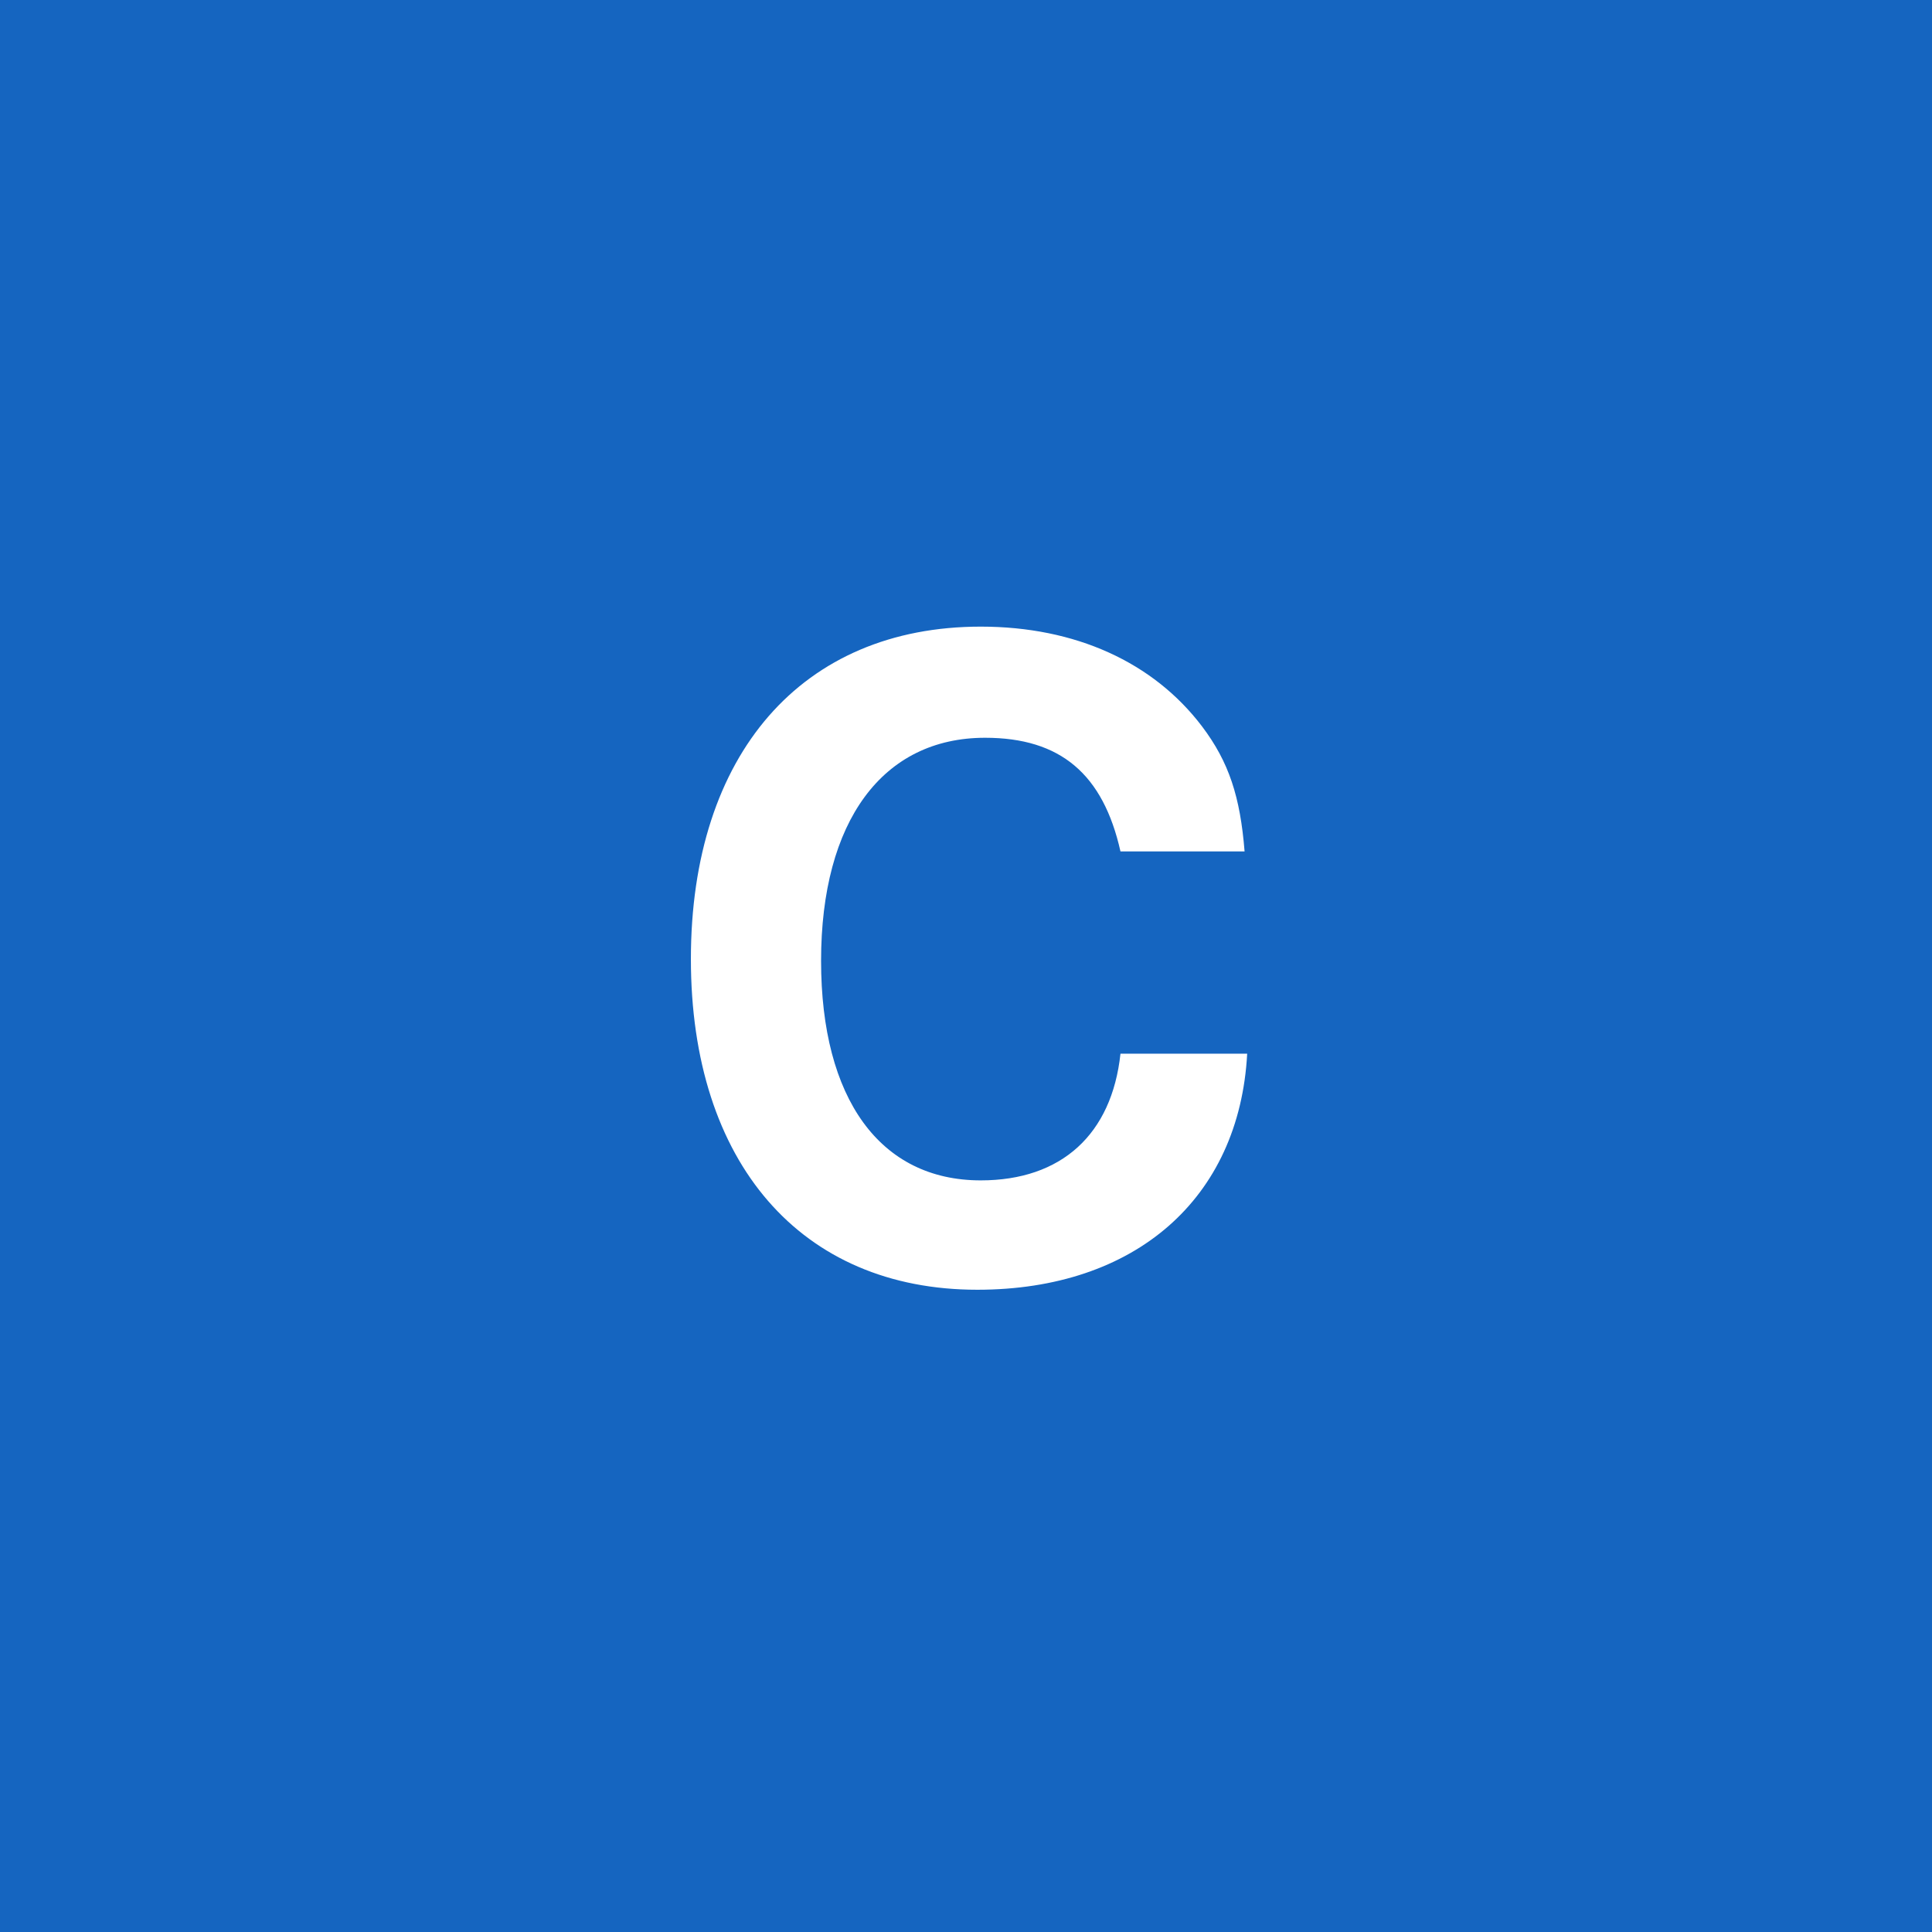
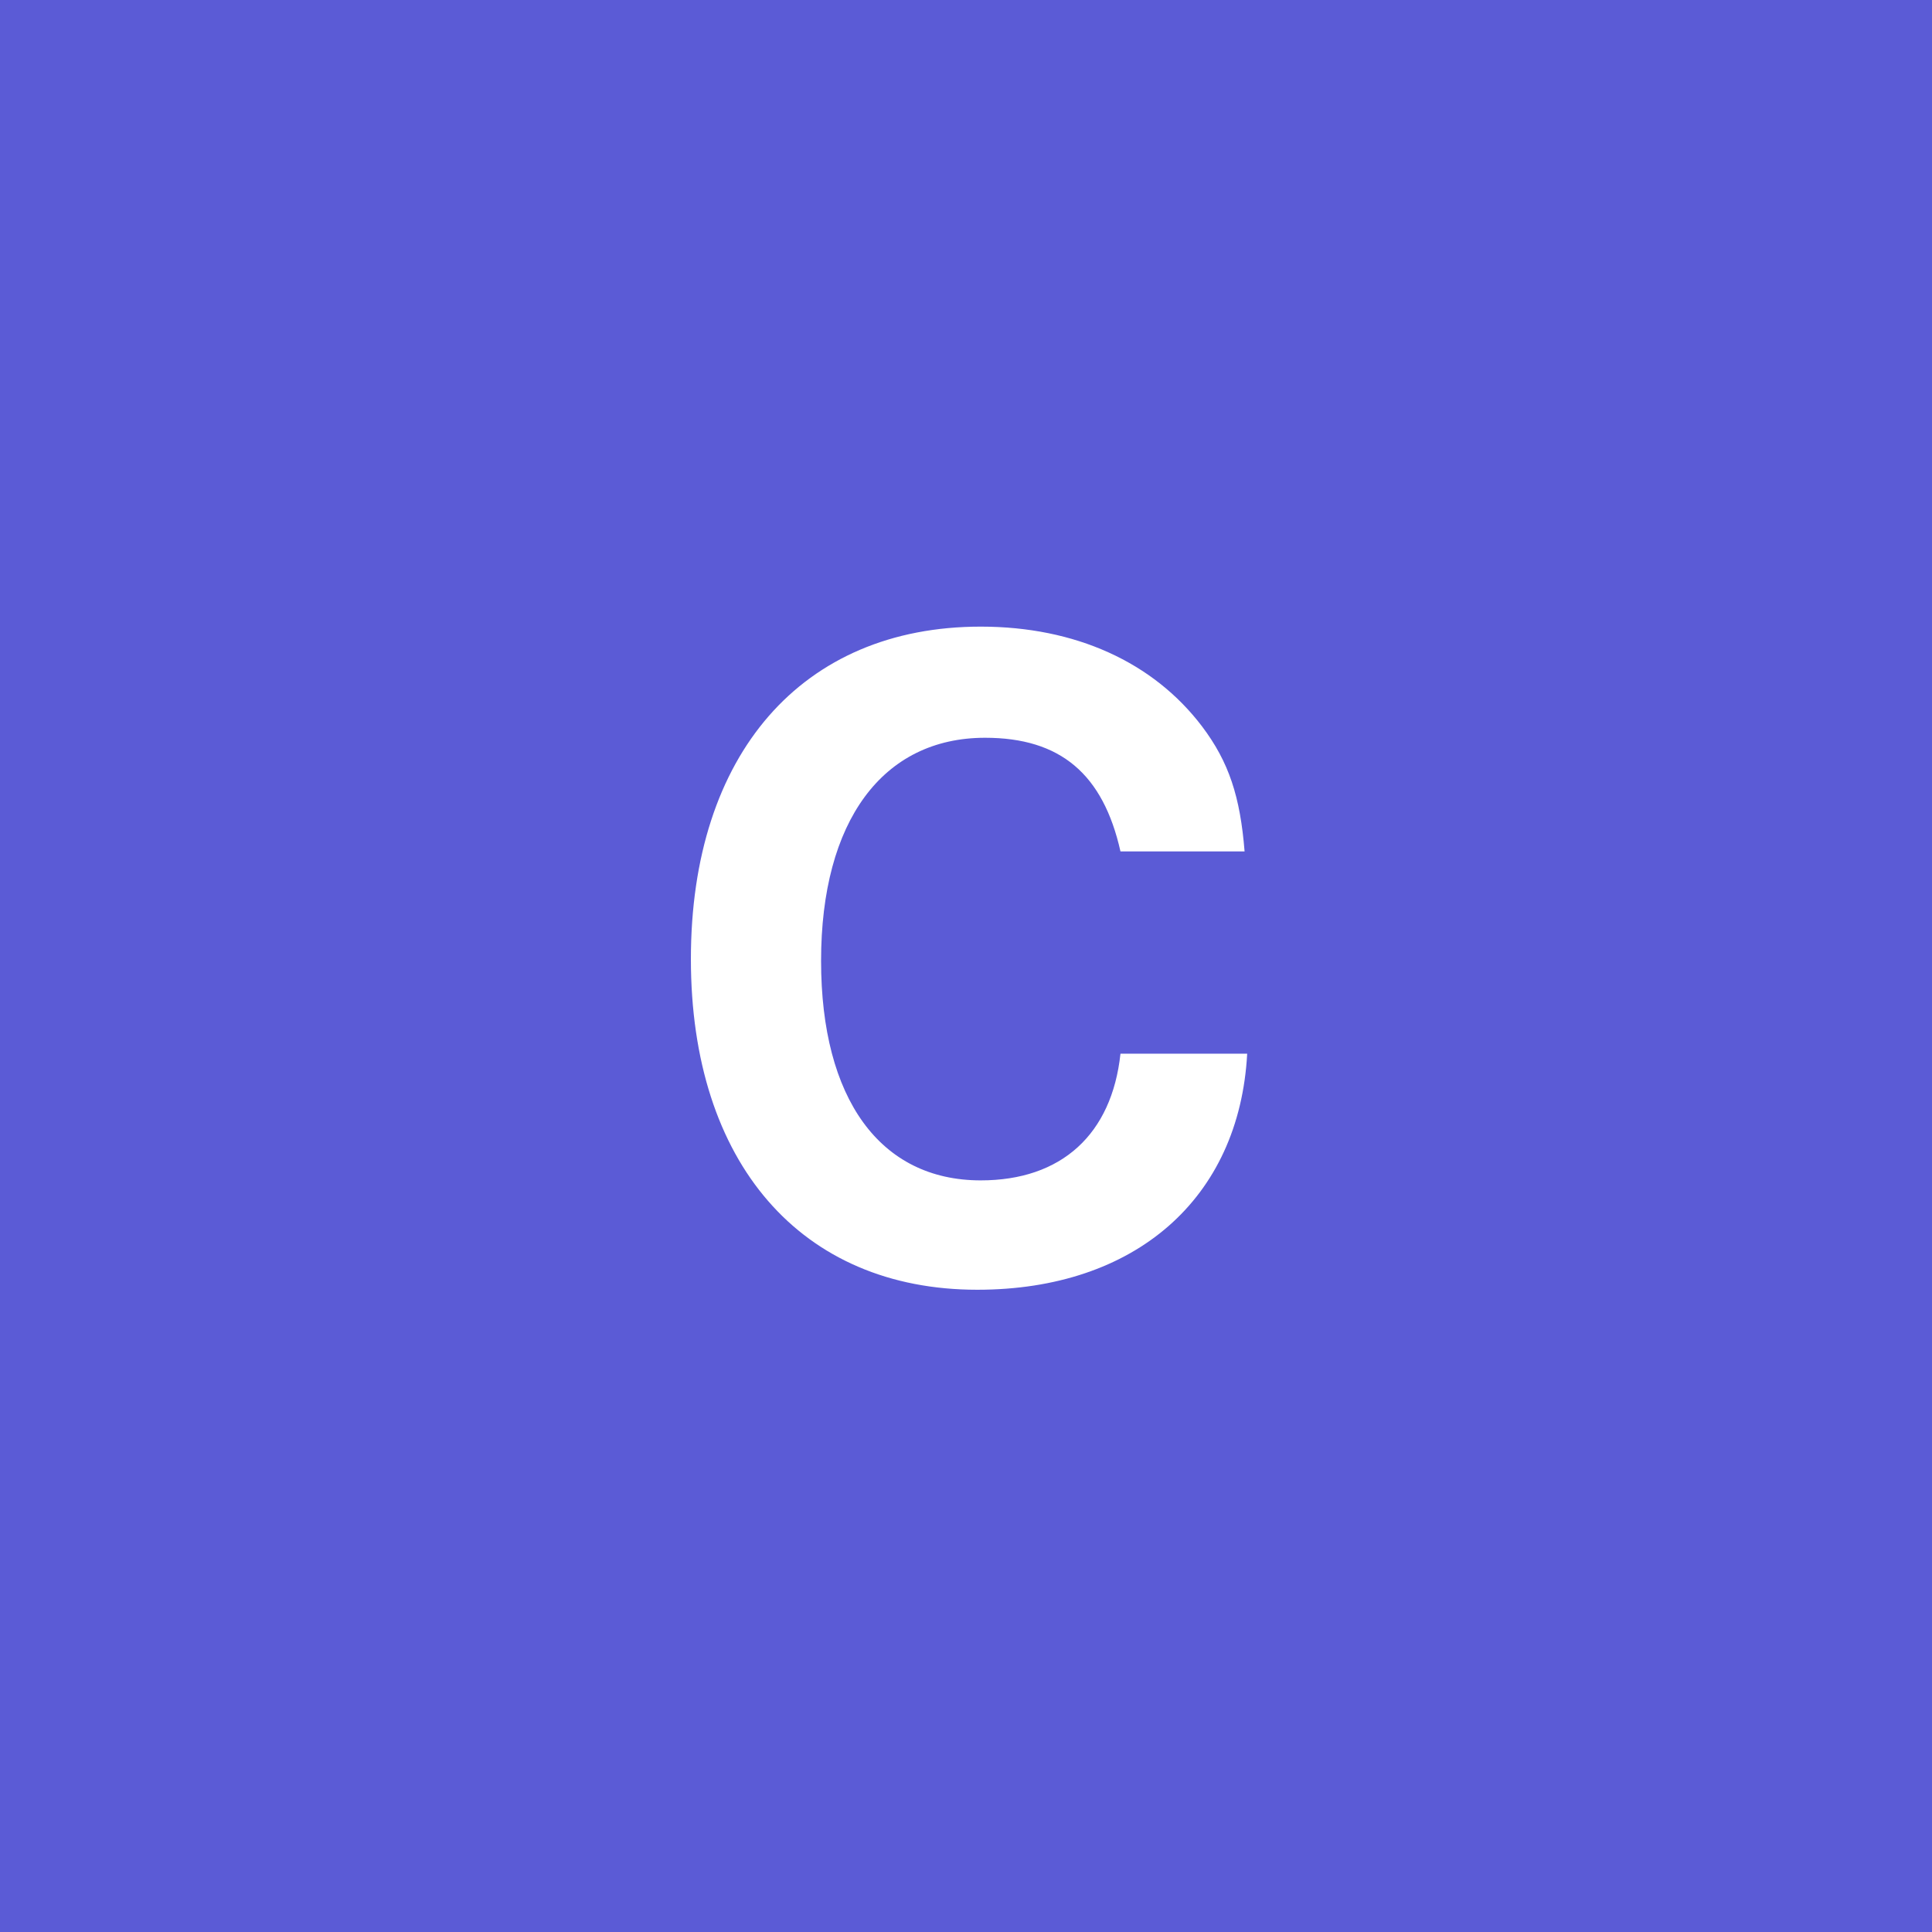
<svg xmlns="http://www.w3.org/2000/svg" width="512" height="512" viewBox="0 0 512 512">
-   <rect width="512" height="512" fill="#1565c0" />
+   <rect width="512" height="512" fill="#5B5BD6" />
  <text x="50%" y="50%" dy="0.35em" text-anchor="middle" font-family="Helvetica, Arial, sans-serif" font-weight="700" font-size="230" fill="#ffffff">C</text>
</svg>
